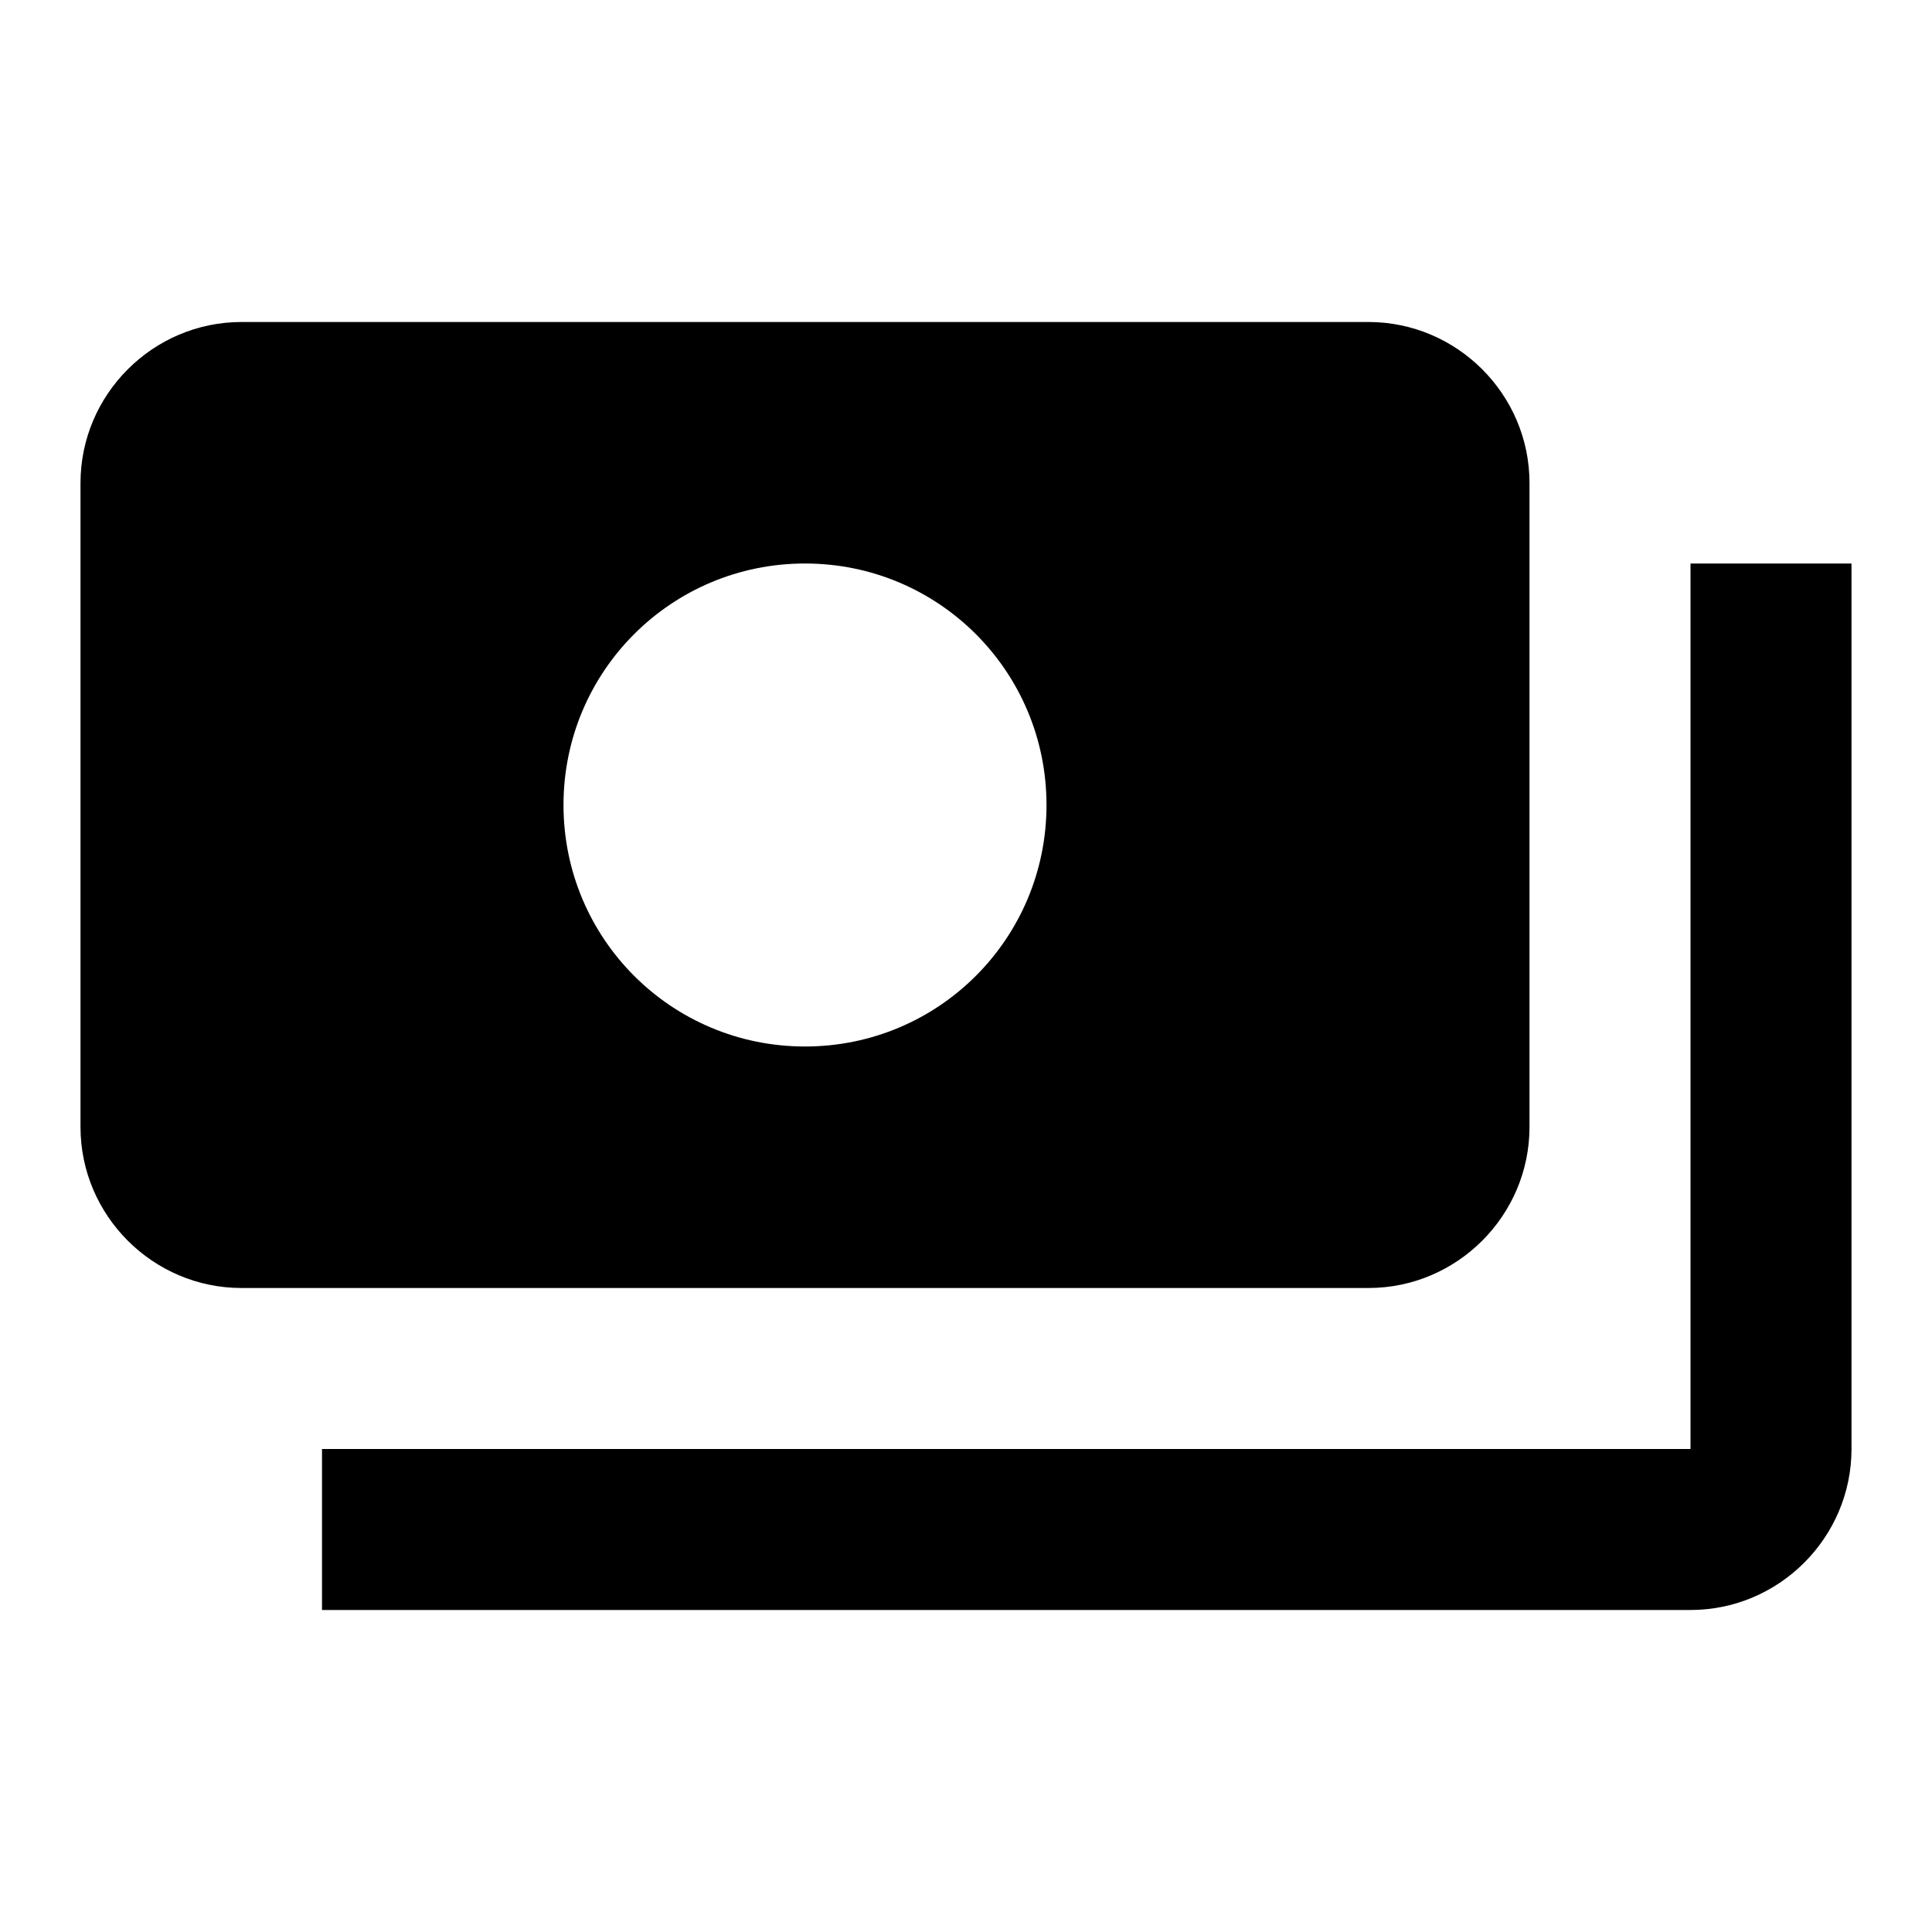
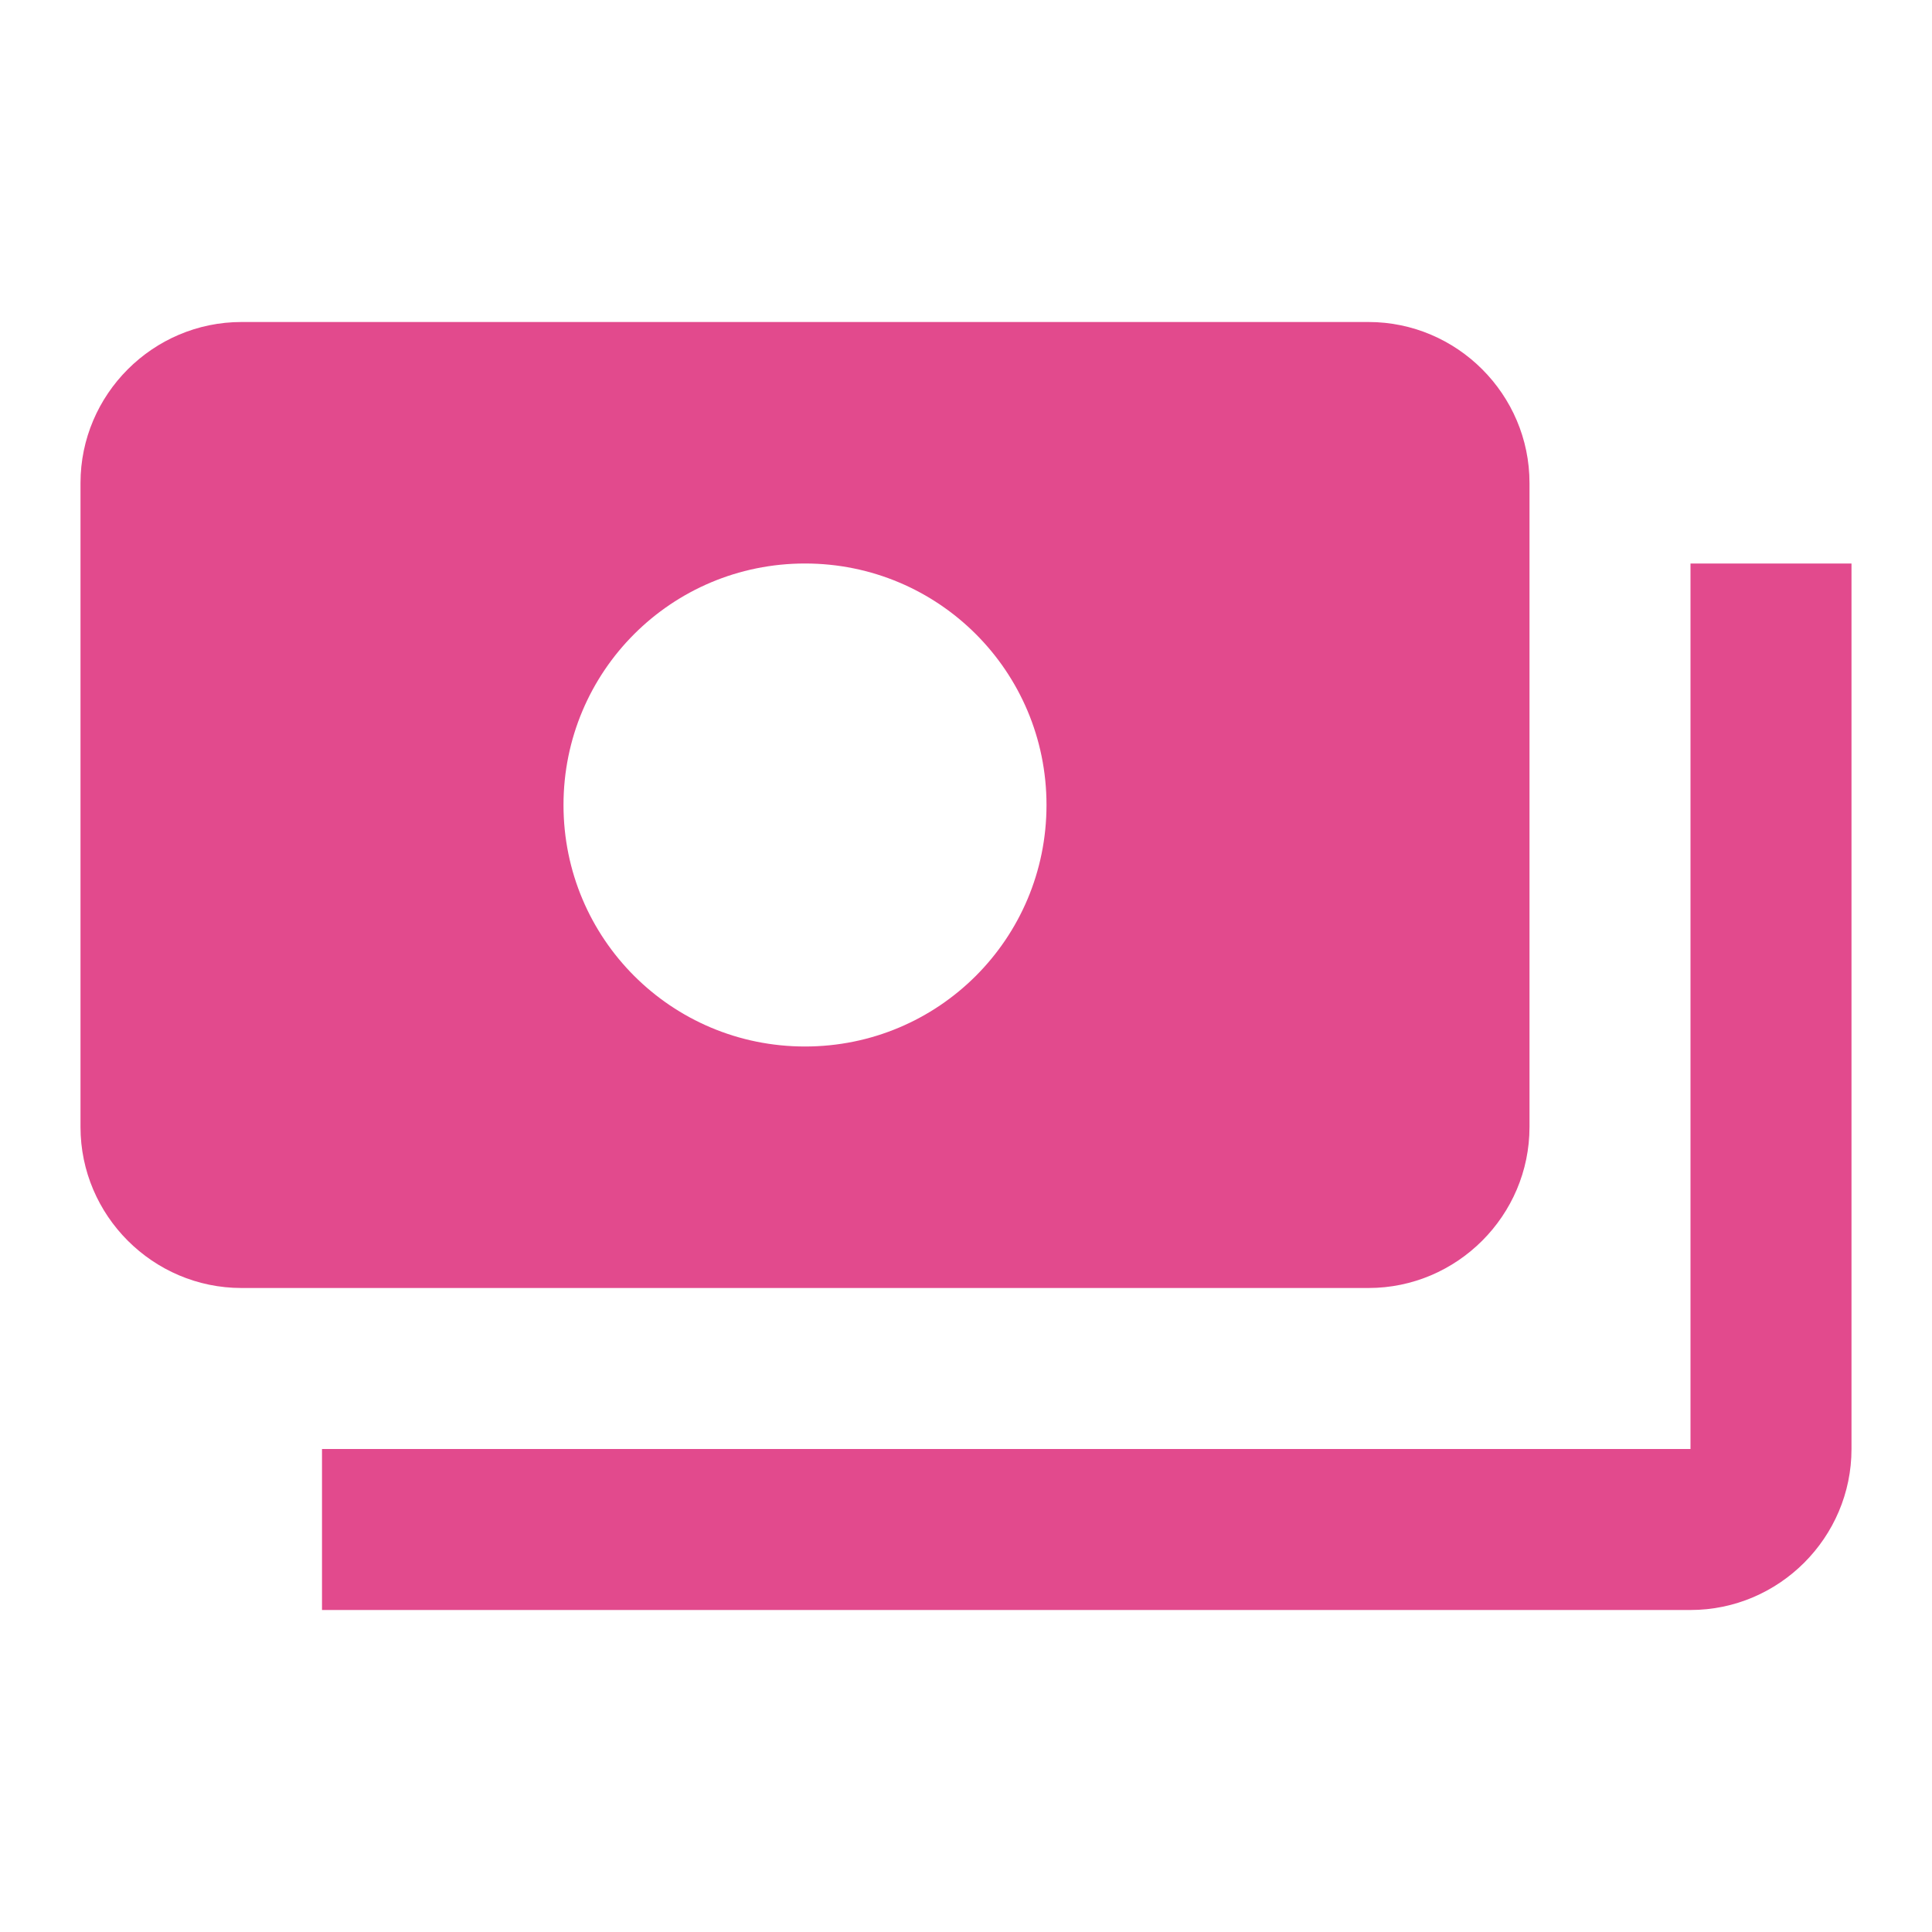
- <svg xmlns="http://www.w3.org/2000/svg" height="24px" viewBox="0 0 24 24" width="24px" fill="#000000">
+ <svg xmlns="http://www.w3.org/2000/svg" height="24px" viewBox="0 0 24 24" width="24px" fill="#E24A8D">
  <path d="M0 0h24v24H0z" fill="none" />
  <path d="M19 14V6c0-1.1-.9-2-2-2H3c-1.1 0-2 .9-2 2v8c0 1.1.9 2 2 2h14c1.1 0 2-.9 2-2zm-9-1c-1.66 0-3-1.34-3-3s1.34-3 3-3 3 1.34 3 3-1.34 3-3 3zm13-6v11c0 1.1-.9 2-2 2H4v-2h17V7h2z" />
</svg>
